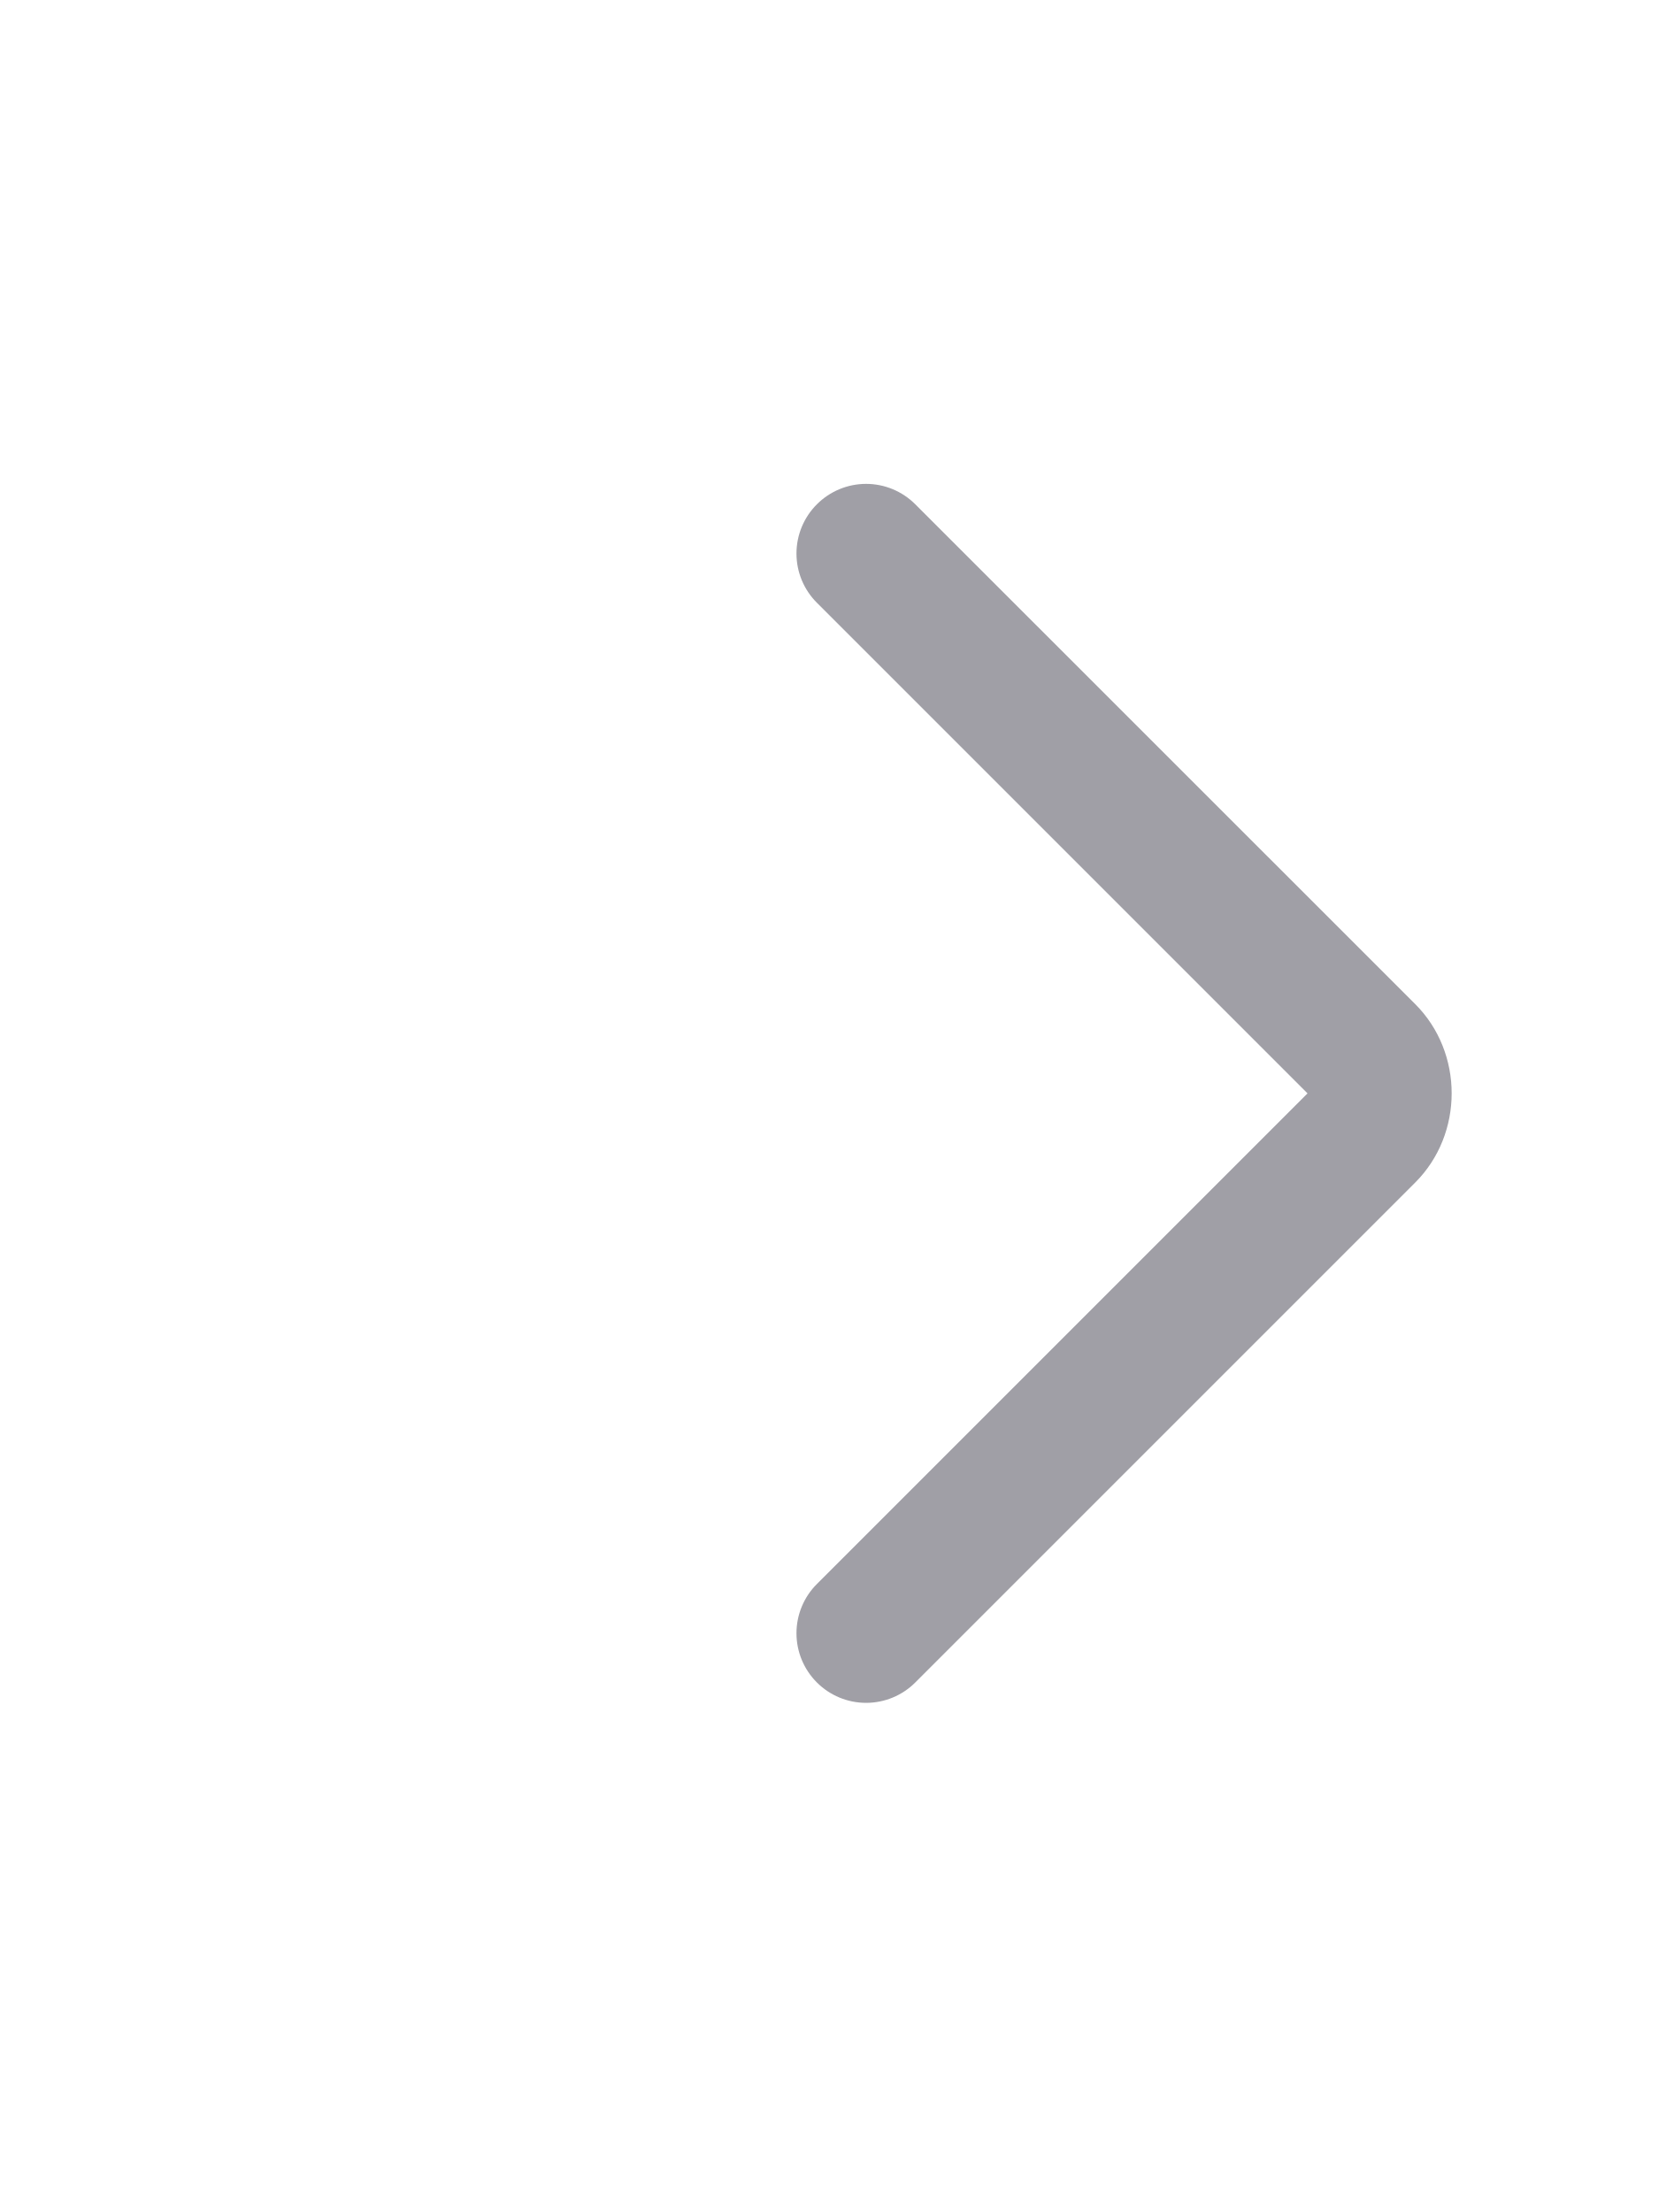
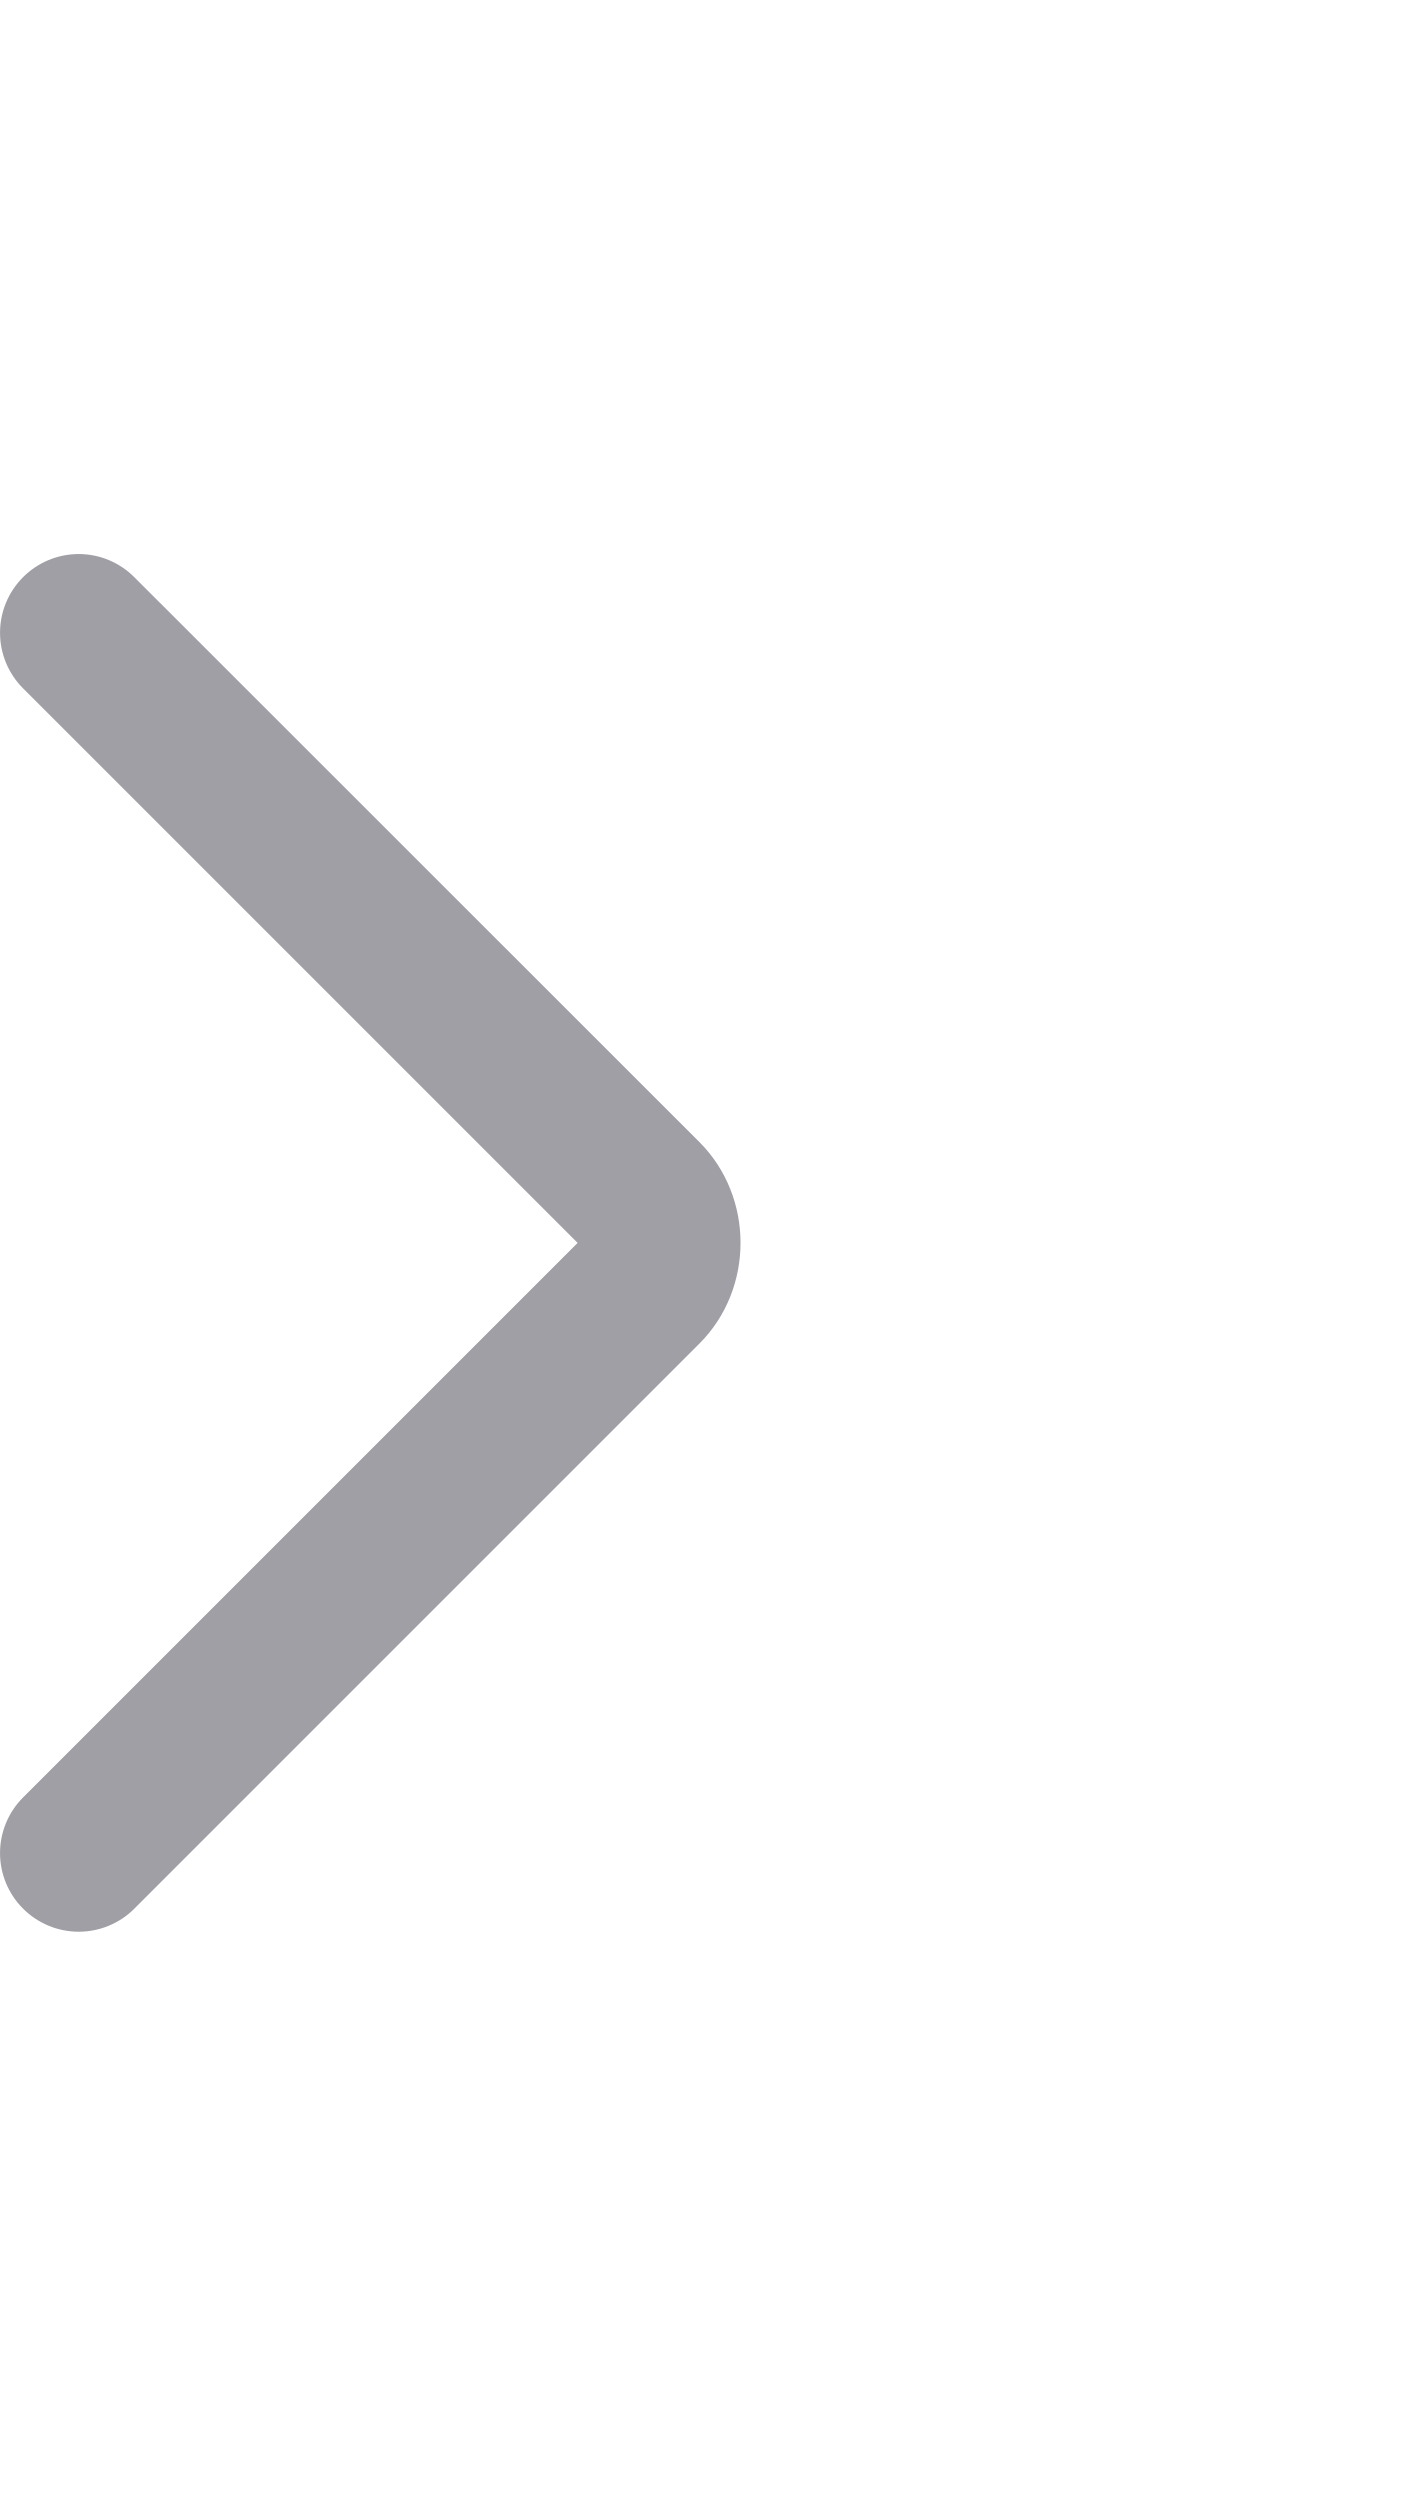
- <svg xmlns="http://www.w3.org/2000/svg" width="96" height="128" viewBox="0 0 25.4 33.867" version="1.1" id="svg1">
+ <svg xmlns="http://www.w3.org/2000/svg" width="72" height="128" viewBox="0 0 19.05 33.867" version="1.1" id="svg1">
  <defs id="defs1" />
  <g id="layer1" transform="translate(-6.669322,-12.02363)">
-     <path style="baseline-shift:baseline;display:inline;overflow:visible;fill:#a09fa6;stroke-width:1;stroke-linecap:round;stroke-linejoin:round;stroke-dasharray:none;paint-order:stroke markers fill;enable-background:accumulate;stop-color:#000000;fill-opacity:1" d="m 19.929,19.432 a 1.065,1.065 0 0 0 -0.753,0.313 1.065,1.065 0 0 0 0,1.507 l 7.512,7.512 -7.512,7.512 a 1.065,1.065 0 0 0 0,1.507 1.065,1.065 0 0 0 1.507,0 l 7.654,-7.654 c 0.744,-0.744 0.744,-1.988 0,-2.732 l -7.654,-7.652 a 1.065,1.065 0 0 0 -0.753,-0.313 z" id="path3" />
+     <path style="baseline-shift:baseline;display:inline;overflow:visible;fill:#a09fa6;fill-opacity:1;stroke-width:1;stroke-linecap:round;stroke-linejoin:round;stroke-dasharray:none;paint-order:stroke markers fill;enable-background:accumulate;stop-color:#000000" d="m 7.735,19.529 a 1.065,1.065 0 0 0 -0.753,0.313 1.065,1.065 0 0 0 0,1.507 l 7.512,7.512 -7.512,7.512 a 1.065,1.065 0 0 0 0,1.507 1.065,1.065 0 0 0 1.507,0 l 7.654,-7.654 c 0.744,-0.744 0.744,-1.988 0,-2.732 L 8.488,19.842 a 1.065,1.065 0 0 0 -0.753,-0.313 z" id="path2" />
  </g>
</svg>
